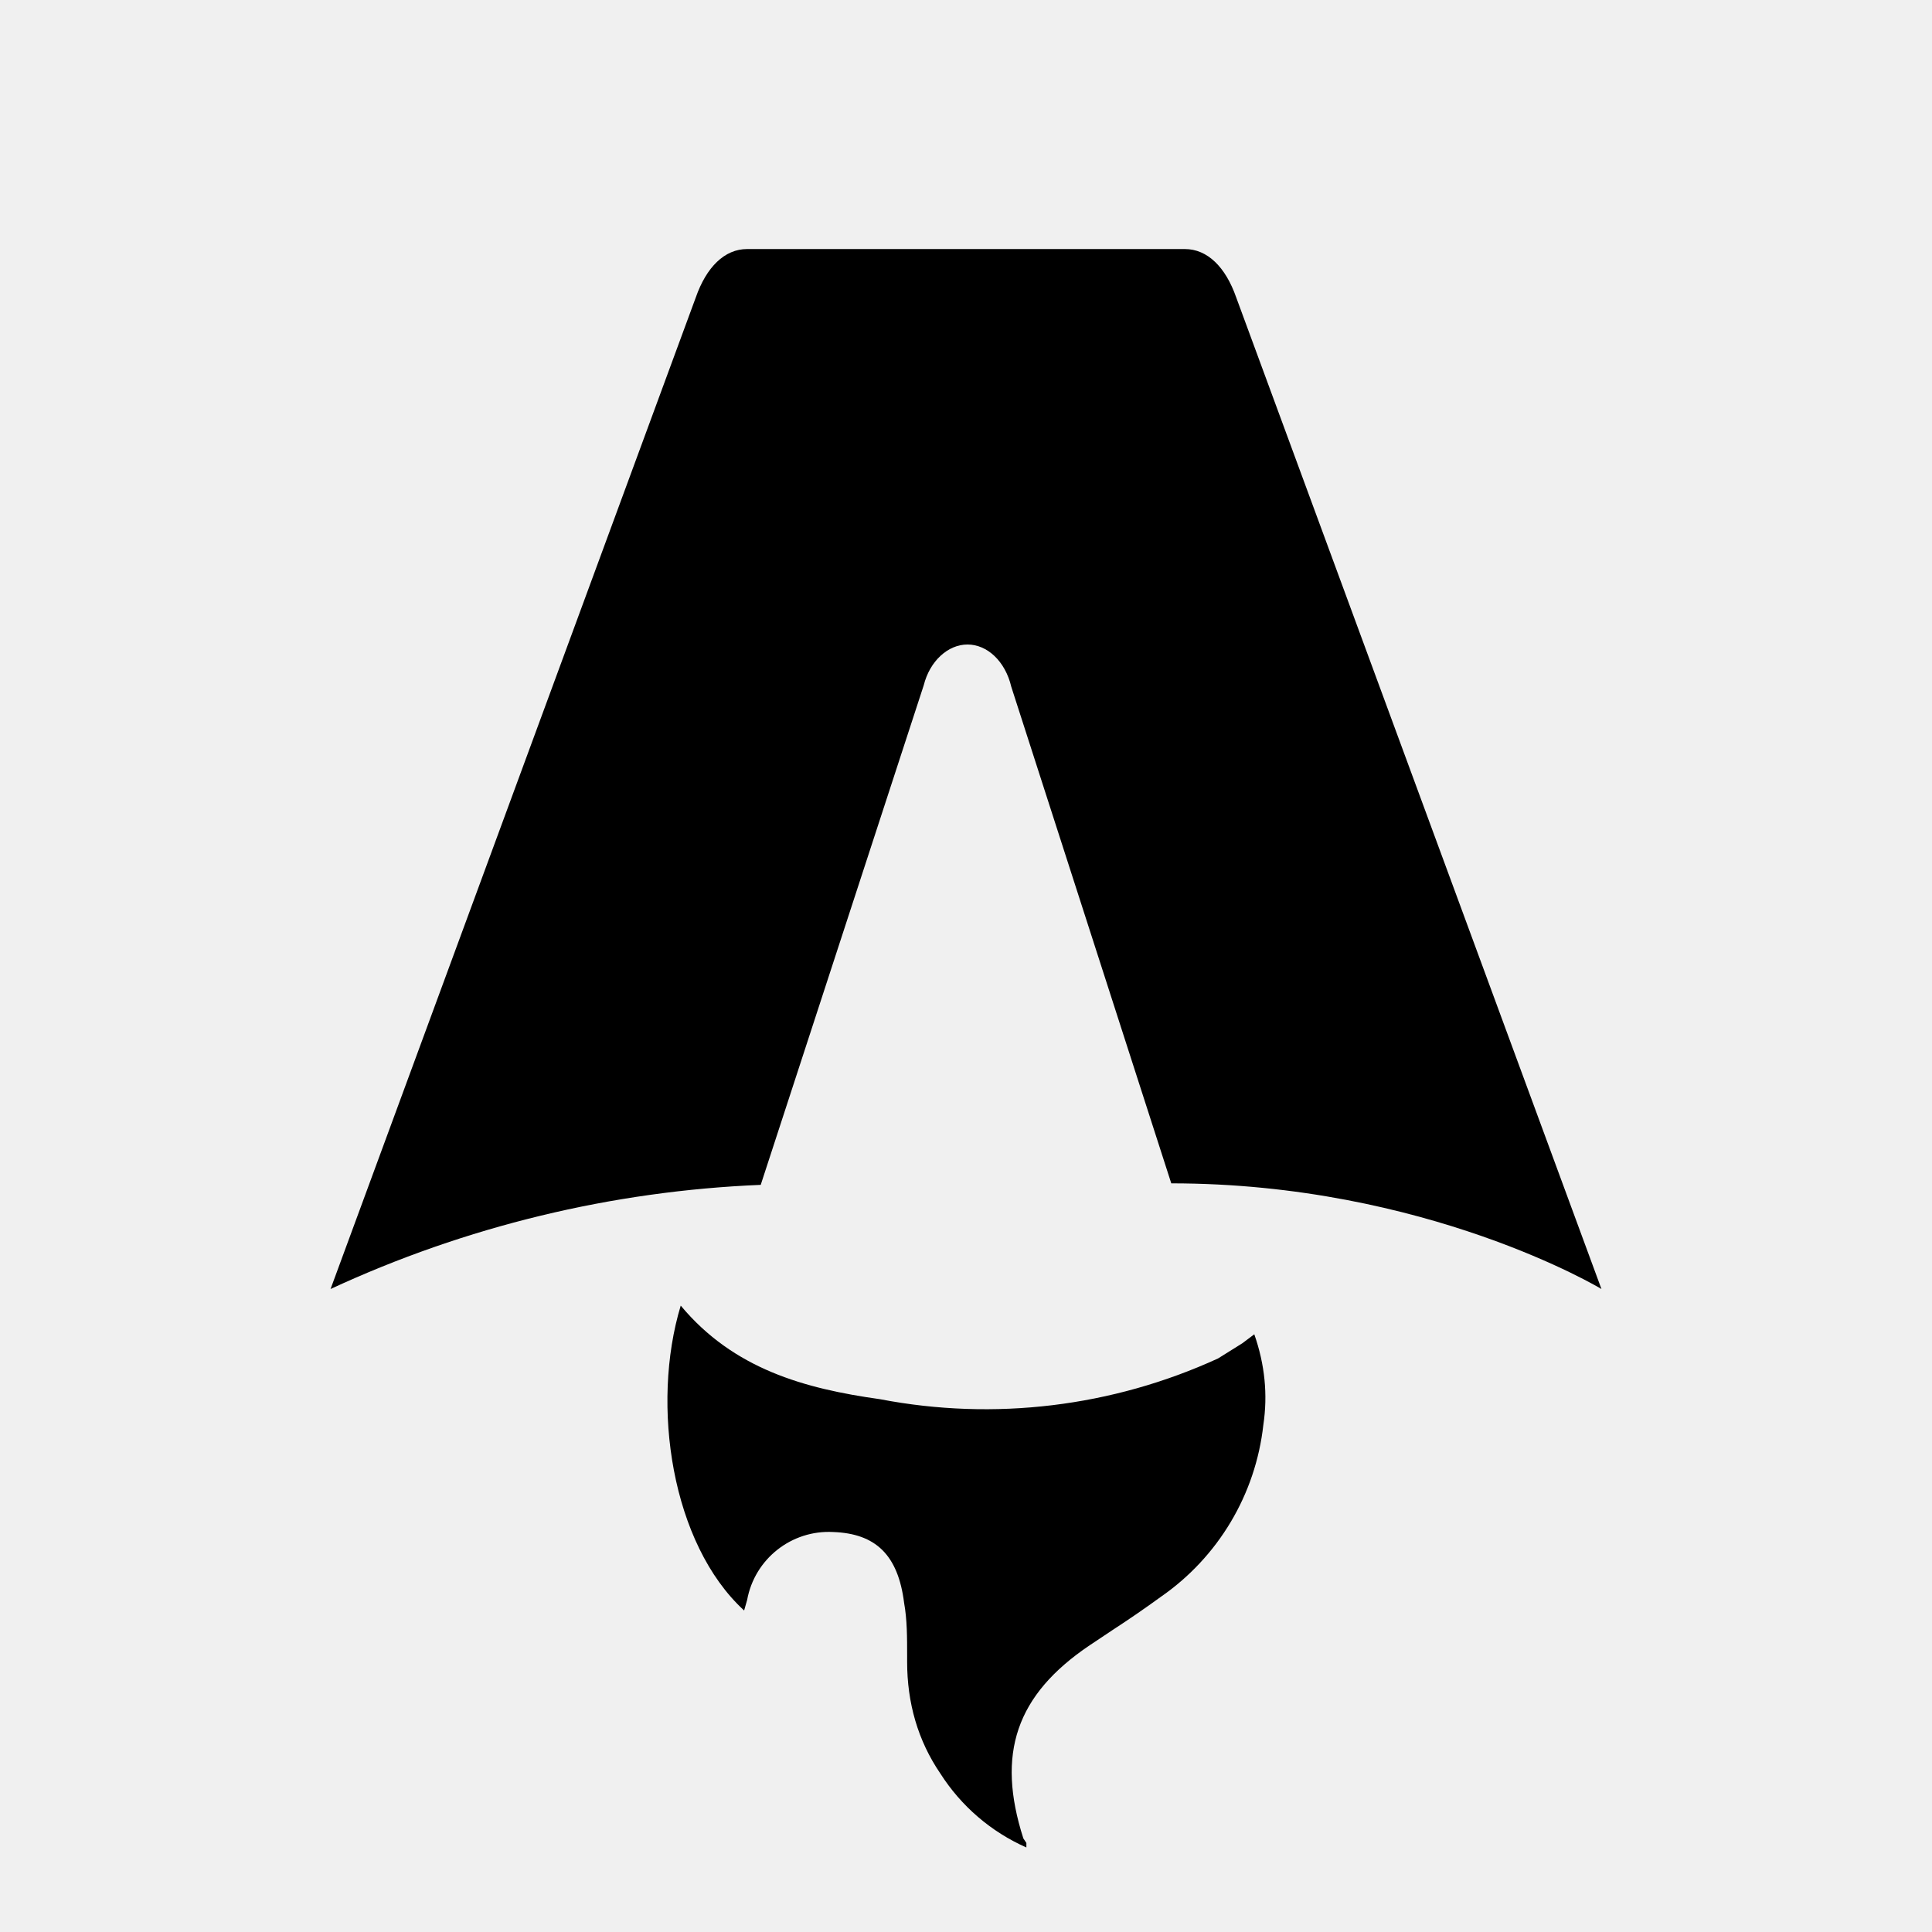
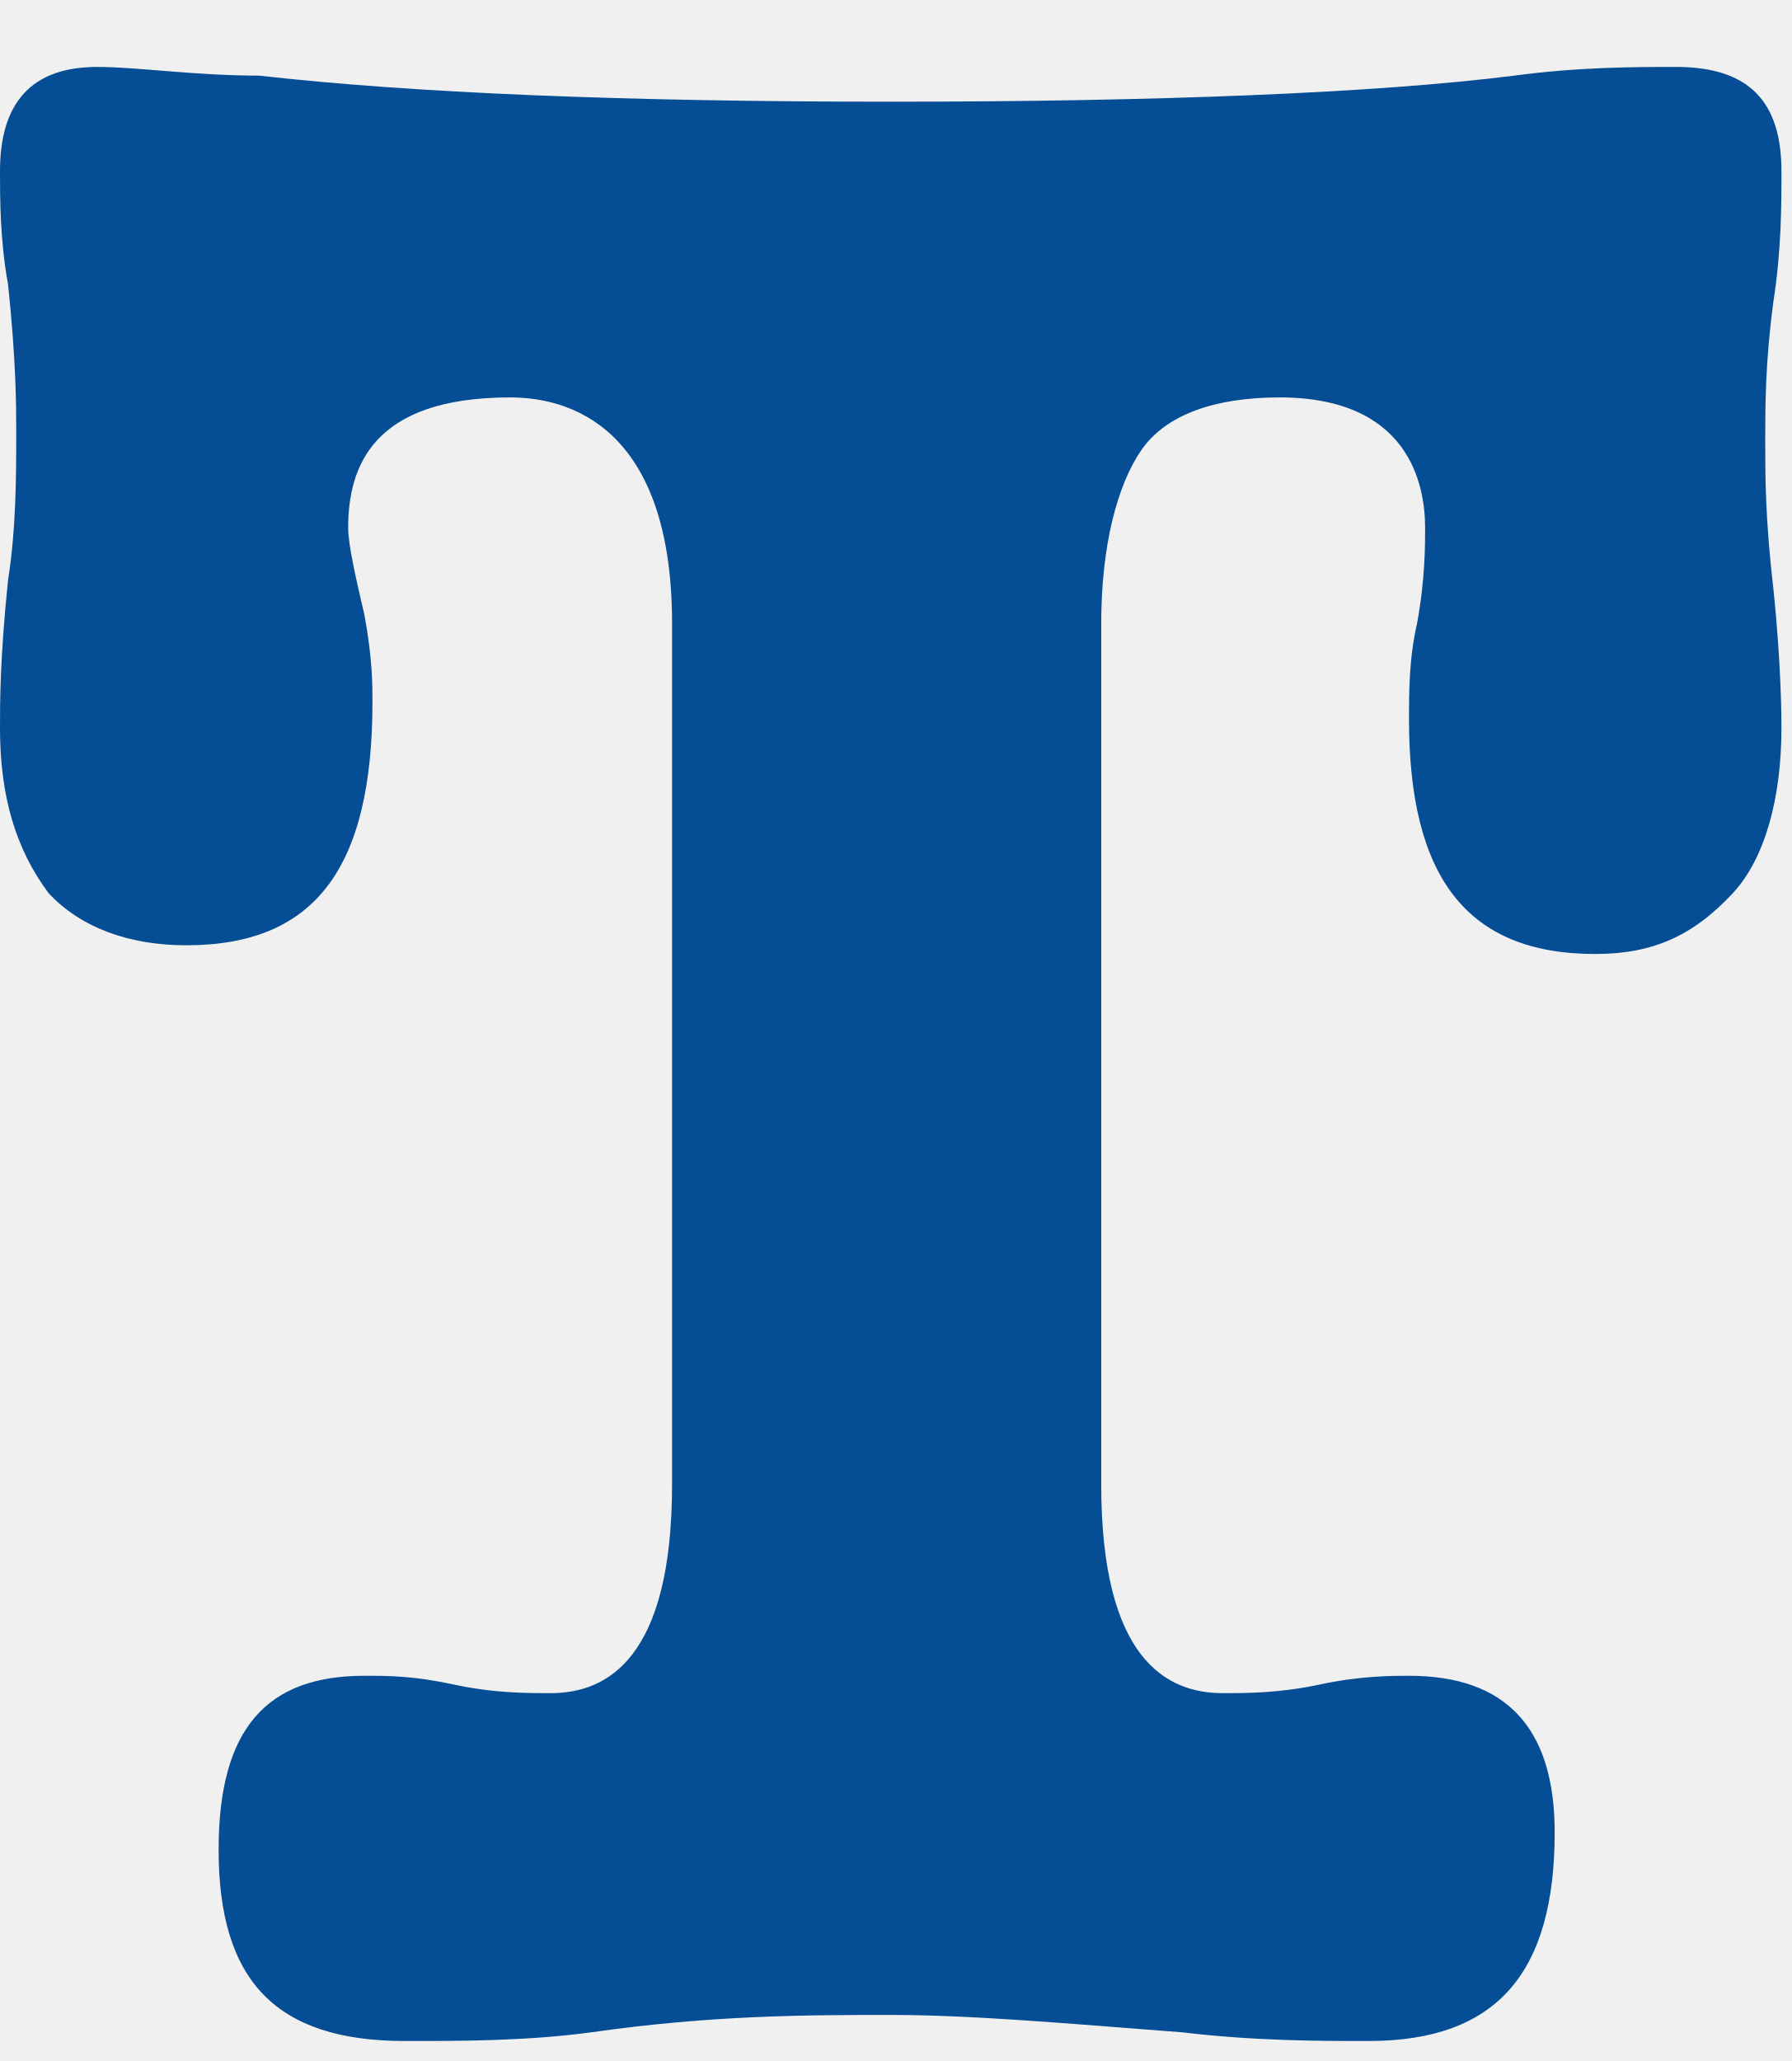
- <svg xmlns="http://www.w3.org/2000/svg" fill="none" viewBox="0 0 128 128">
-   <path d="M50.4 78.5a75.1 75.1 0 0 0-28.5 6.9l24.2-65.7c.7-2 1.9-3.2 3.4-3.2h29c1.5 0 2.7 1.2 3.4 3.2l24.2 65.7s-11.6-7-28.5-7L67 45.5c-.4-1.7-1.6-2.8-2.9-2.8-1.3 0-2.5 1.1-2.9 2.7L50.4 78.5Zm-1.1 28.2Zm-4.2-20.2c-2 6.6-.6 15.8 4.2 20.2a17.5 17.5 0 0 1 .2-.7 5.5 5.5 0 0 1 5.7-4.5c2.8.1 4.3 1.5 4.7 4.7.2 1.1.2 2.3.2 3.5v.4c0 2.7.7 5.2 2.2 7.4a13 13 0 0 0 5.7 4.9v-.3l-.2-.3c-1.8-5.6-.5-9.5 4.4-12.8l1.5-1a73 73 0 0 0 3.2-2.2 16 16 0 0 0 6.8-11.4c.3-2 .1-4-.6-6l-.8.6-1.6 1a37 37 0 0 1-22.4 2.7c-5-.7-9.7-2-13.2-6.2Z" />
-   <style>
-         path { fill: #000; }
-         @media (prefers-color-scheme: dark) {
-             path { fill: #FFF; }
-         }
-     </style>
+ <svg xmlns="http://www.w3.org/2000/svg" width="20" height="23" viewBox="0 0 20 23" fill="none">
+   <path d="M9.942 22.486C10.845 22.486 11.93 22.583 13.195 22.68C14.009 22.777 14.732 22.777 15.274 22.777C16.72 22.777 17.352 22.001 17.352 20.448C17.352 19.283 16.81 18.701 15.726 18.701C15.545 18.701 15.184 18.701 14.732 18.798C14.28 18.895 13.918 18.895 13.647 18.895C13.014 18.895 12.291 18.507 12.291 16.566V6.958C12.291 6.085 12.472 5.405 12.743 5.017C13.014 4.629 13.557 4.435 14.28 4.435C15.726 4.435 15.906 5.405 15.906 5.891C15.906 6.085 15.906 6.473 15.816 6.958C15.726 7.346 15.726 7.734 15.726 8.026C15.726 9.773 16.358 10.646 17.804 10.646C18.437 10.646 18.889 10.452 19.341 9.967C19.702 9.578 19.883 8.899 19.883 8.123C19.883 8.026 19.883 7.443 19.793 6.57C19.702 5.793 19.702 5.308 19.702 4.92C19.702 4.532 19.702 4.047 19.793 3.367C19.883 2.785 19.883 2.3 19.883 1.911C19.883 1.135 19.522 0.747 18.708 0.747C18.256 0.747 17.624 0.747 16.901 0.844C15.364 1.038 12.924 1.135 9.942 1.135C6.959 1.135 4.609 1.038 2.892 0.844C2.169 0.844 1.536 0.747 1.085 0.747C0.362 0.747 0 1.135 0 1.911C0 2.203 0 2.688 0.09 3.173C0.181 4.047 0.181 4.532 0.181 4.823C0.181 5.308 0.181 5.891 0.09 6.473C0 7.346 0 7.832 0 8.123C0 8.899 0.181 9.481 0.542 9.967C0.904 10.355 1.446 10.549 2.079 10.549C3.525 10.549 4.157 9.675 4.157 7.832C4.157 7.637 4.157 7.346 4.067 6.861C3.977 6.473 3.886 6.085 3.886 5.891C3.886 5.211 4.157 4.435 5.694 4.435C6.507 4.435 7.501 4.92 7.501 6.958V16.566C7.501 18.507 6.778 18.895 6.146 18.895C5.875 18.895 5.513 18.895 5.061 18.798C4.609 18.701 4.338 18.701 4.067 18.701C2.982 18.701 2.44 19.283 2.44 20.642C2.44 22.098 3.073 22.777 4.519 22.777C5.152 22.777 5.875 22.777 6.598 22.68C7.953 22.486 9.038 22.486 9.942 22.486Z" fill="#054D94" />
</svg>
